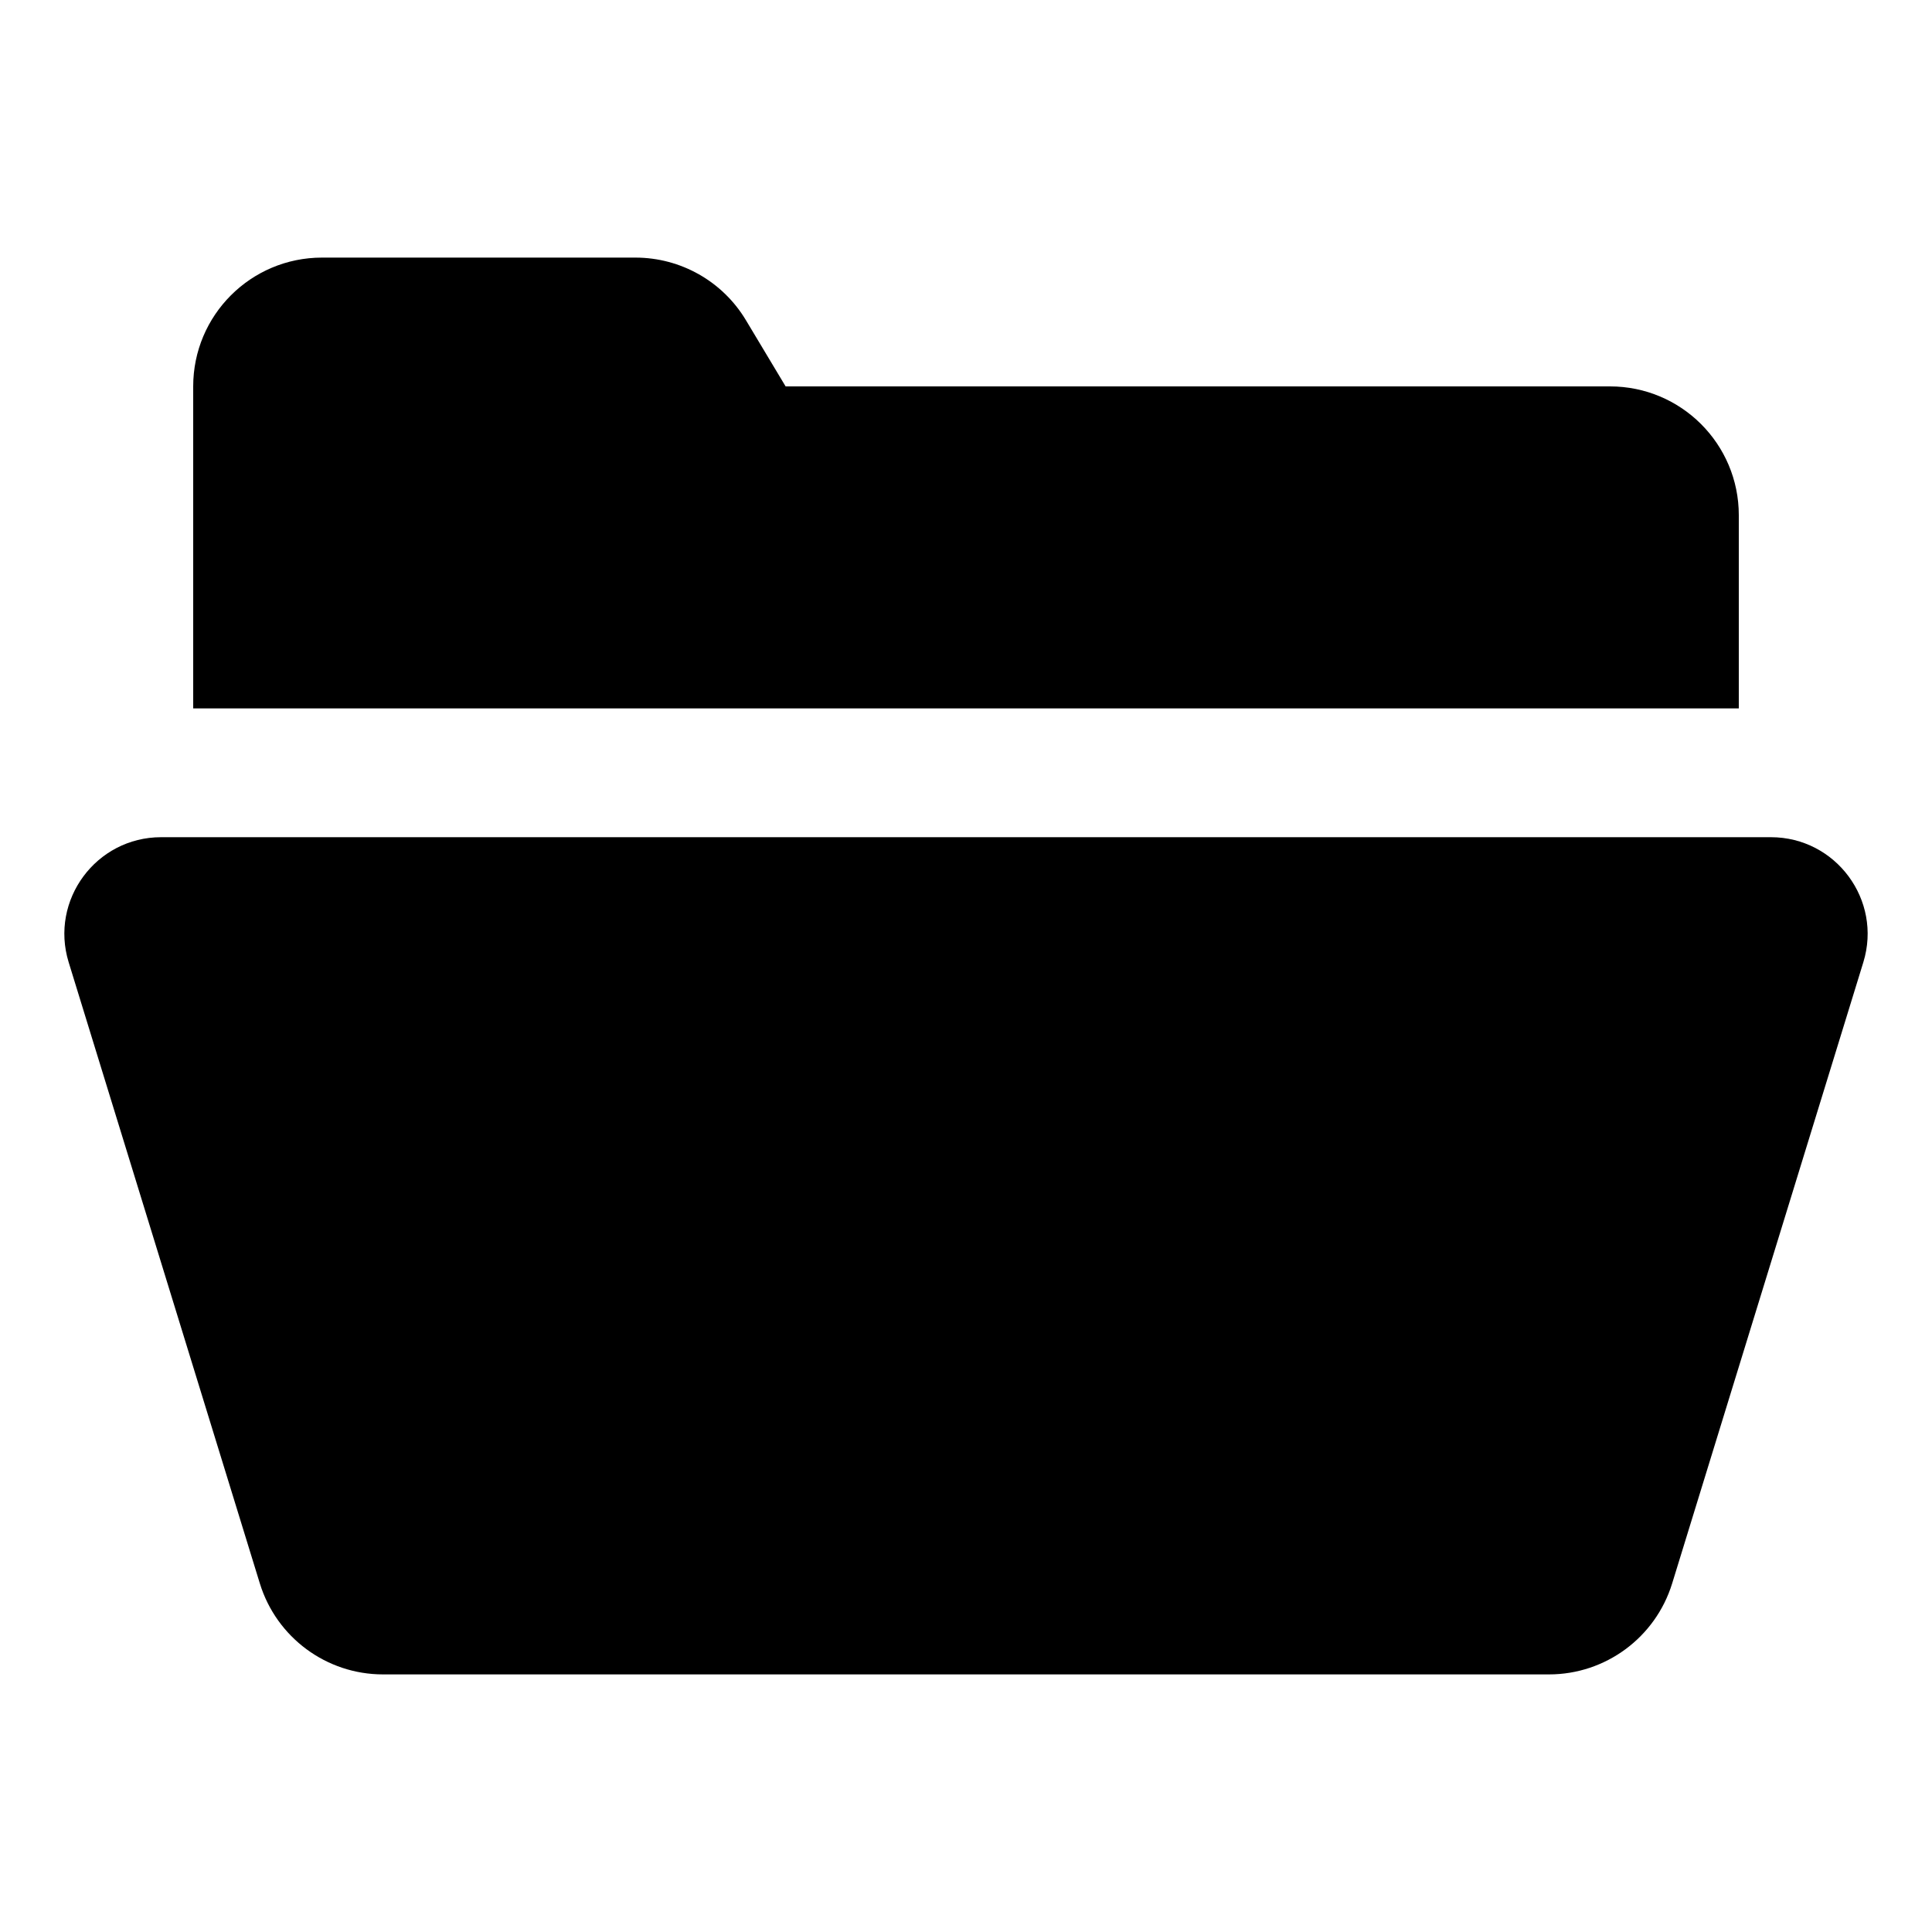
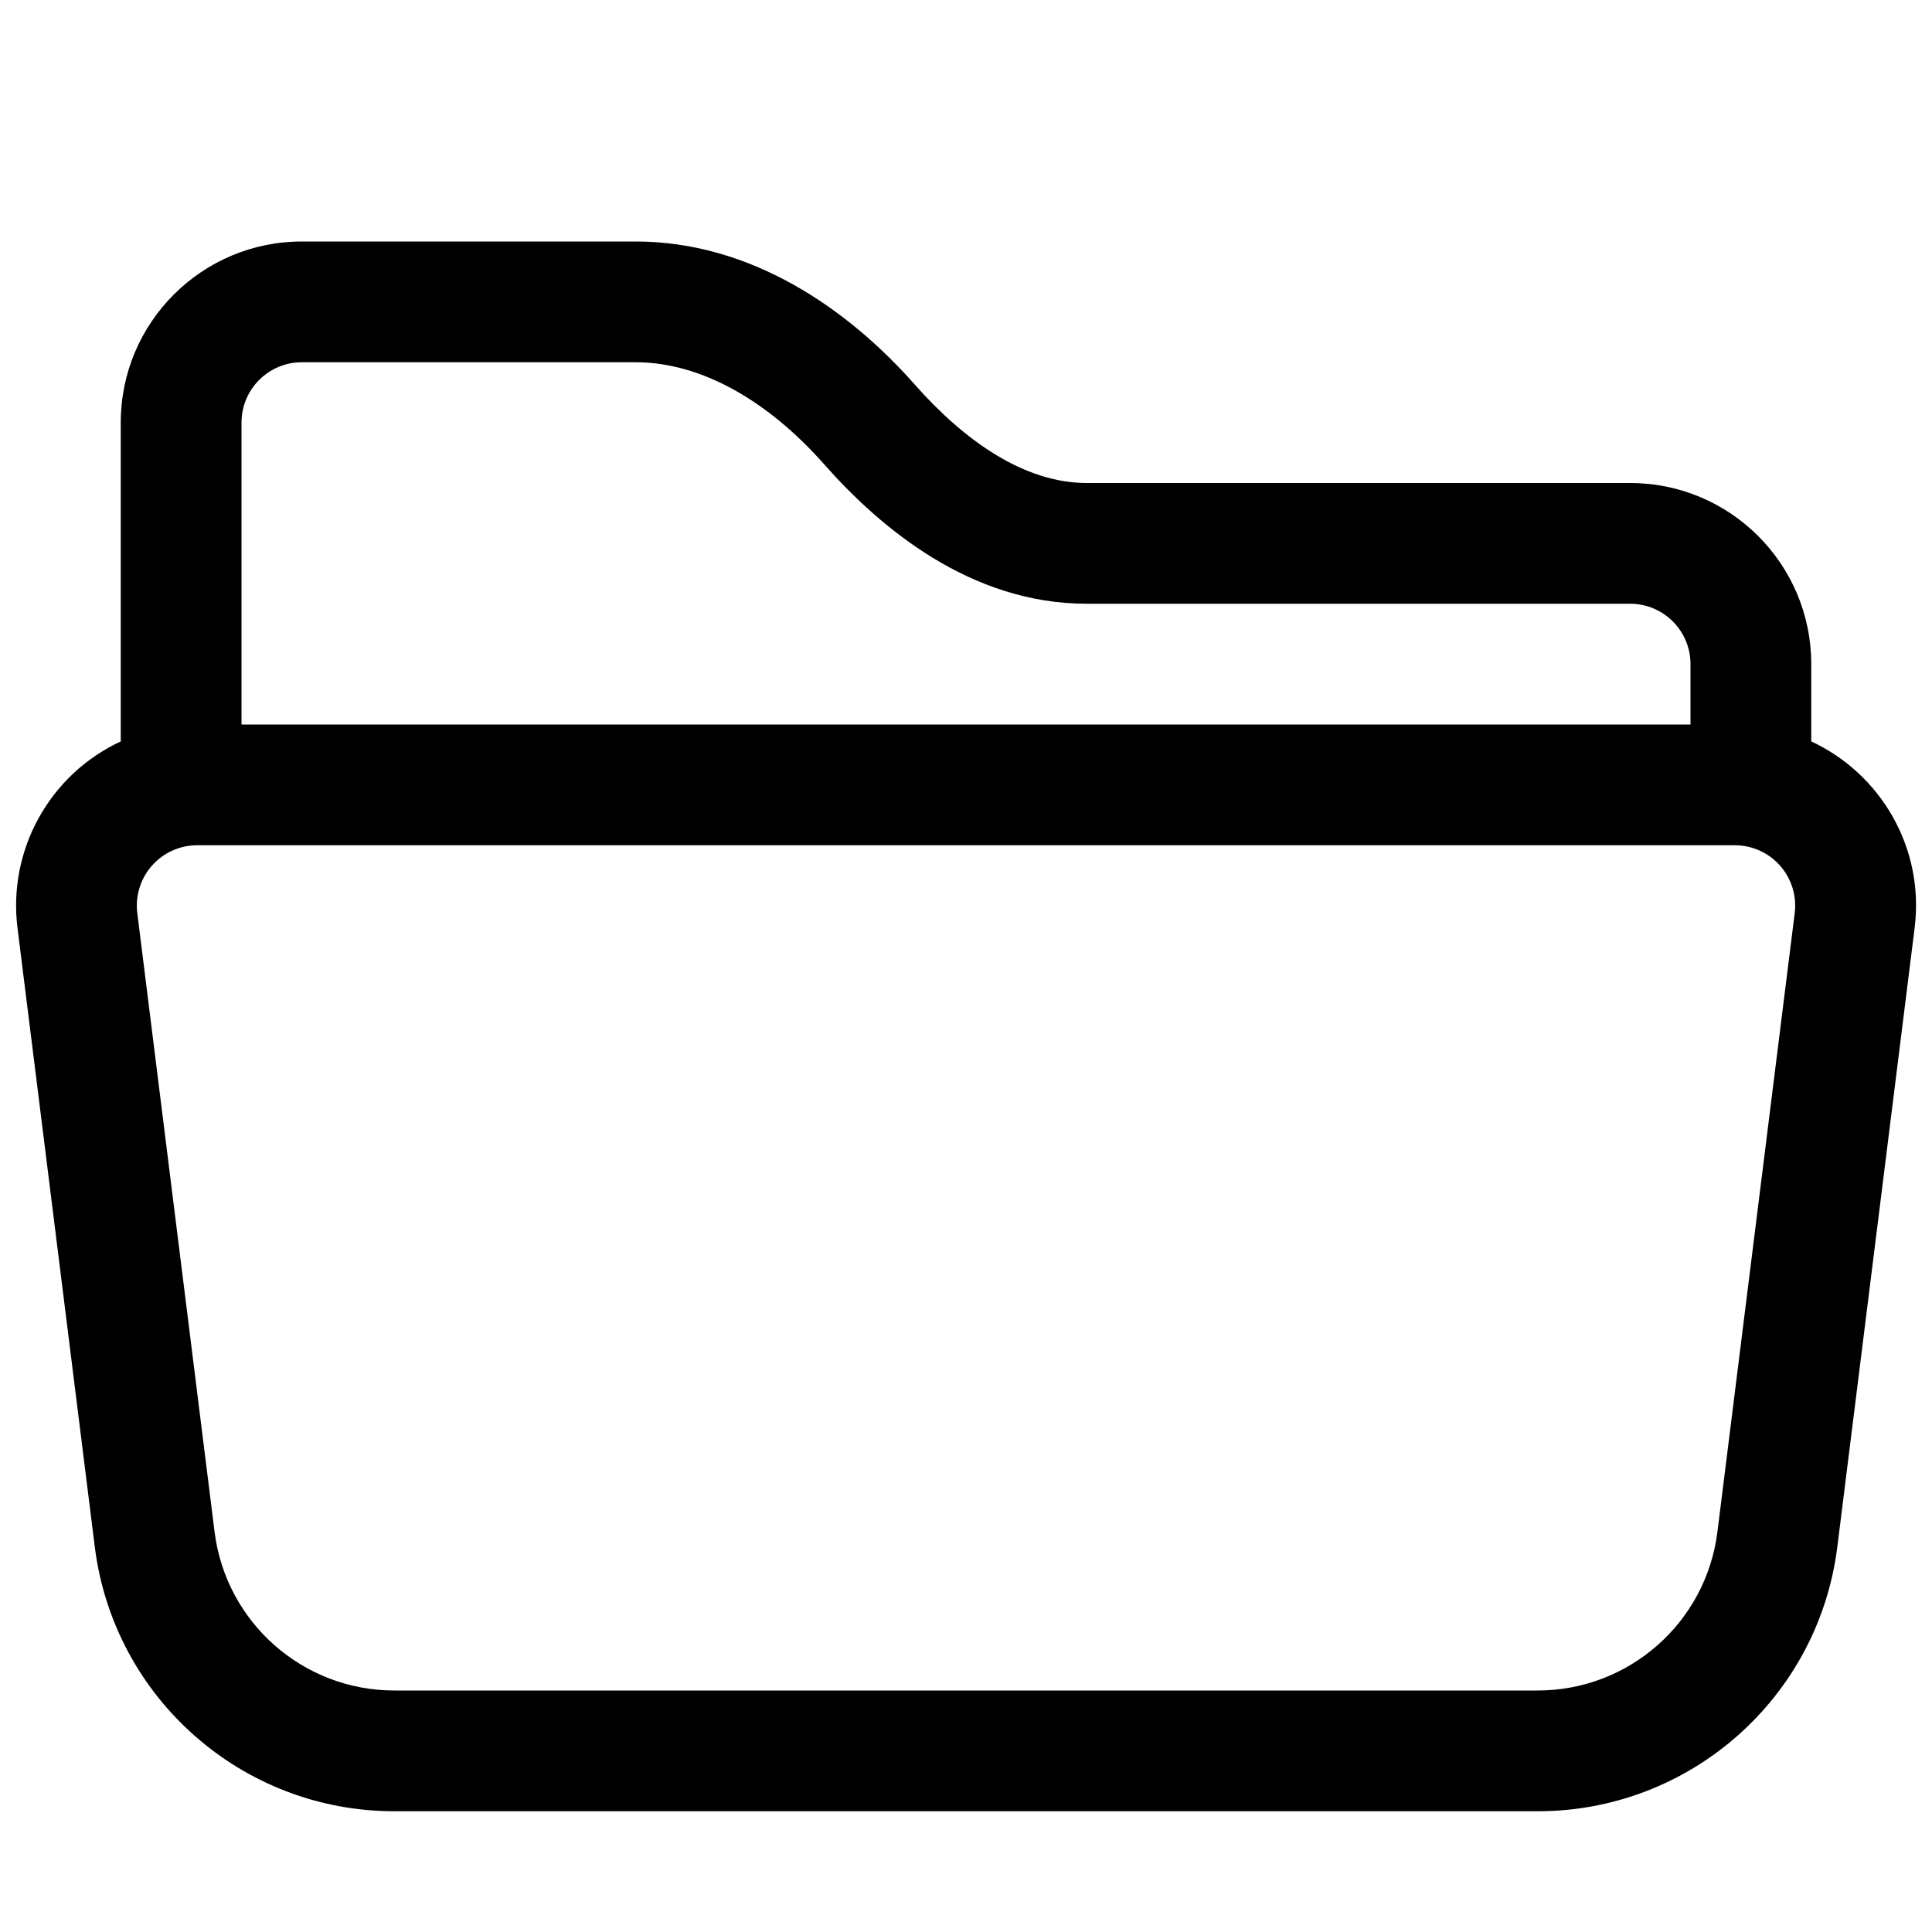
- <svg xmlns="http://www.w3.org/2000/svg" fill="#000000" viewBox="0 0 30 30" width="30px" height="30px">
-   <path d="M 5 4 C 3.895 4 3 4.895 3 6 L 3 9 L 3 11 L 22 11 L 27 11 L 27 8 C 27 6.895 26.105 6 25 6 L 12.199 6 L 11.582 4.971 C 11.221 4.369 10.57 4 9.867 4 L 5 4 z M 2.502 13 C 1.493 13 0.77 13.977 1.066 14.941 L 4.035 24.588 C 4.294 25.427 5.069 26 5.947 26 L 15 26 L 24.053 26 C 24.931 26 25.706 25.427 25.965 24.588 L 28.934 14.941 C 29.23 13.977 28.507 13 27.498 13 L 15 13 L 2.502 13 z" />
+ <svg xmlns="http://www.w3.org/2000/svg" width="16" height="16" fill="currentColor" class="bi bi-folder2-open" viewBox="0 0 16 16">
+   <path d="M1 3.5A1.5 1.5 0 0 1 2.5 2h2.764c.958 0 1.76.56 2.311 1.184C7.985 3.648 8.48 4 9 4h4.5A1.5 1.5 0 0 1 15 5.5v.64c.57.265.94.876.856 1.546l-.64 5.124A2.5 2.5 0 0 1 12.733 15H3.266a2.5 2.5 0 0 1-2.481-2.19l-.64-5.124A1.5 1.5 0 0 1 1 6.14V3.5zM2 6h12v-.5a.5.5 0 0 0-.5-.5H9c-.964 0-1.71-.629-2.174-1.154C6.374 3.334 5.82 3 5.264 3H2.5a.5.5 0 0 0-.5.5V6zm-.367 1a.5.5 0 0 0-.496.562l.64 5.124A1.5 1.5 0 0 0 3.266 14h9.468a1.5 1.5 0 0 0 1.489-1.314l.64-5.124A.5.5 0 0 0 14.367 7H1.633z" />
</svg>
